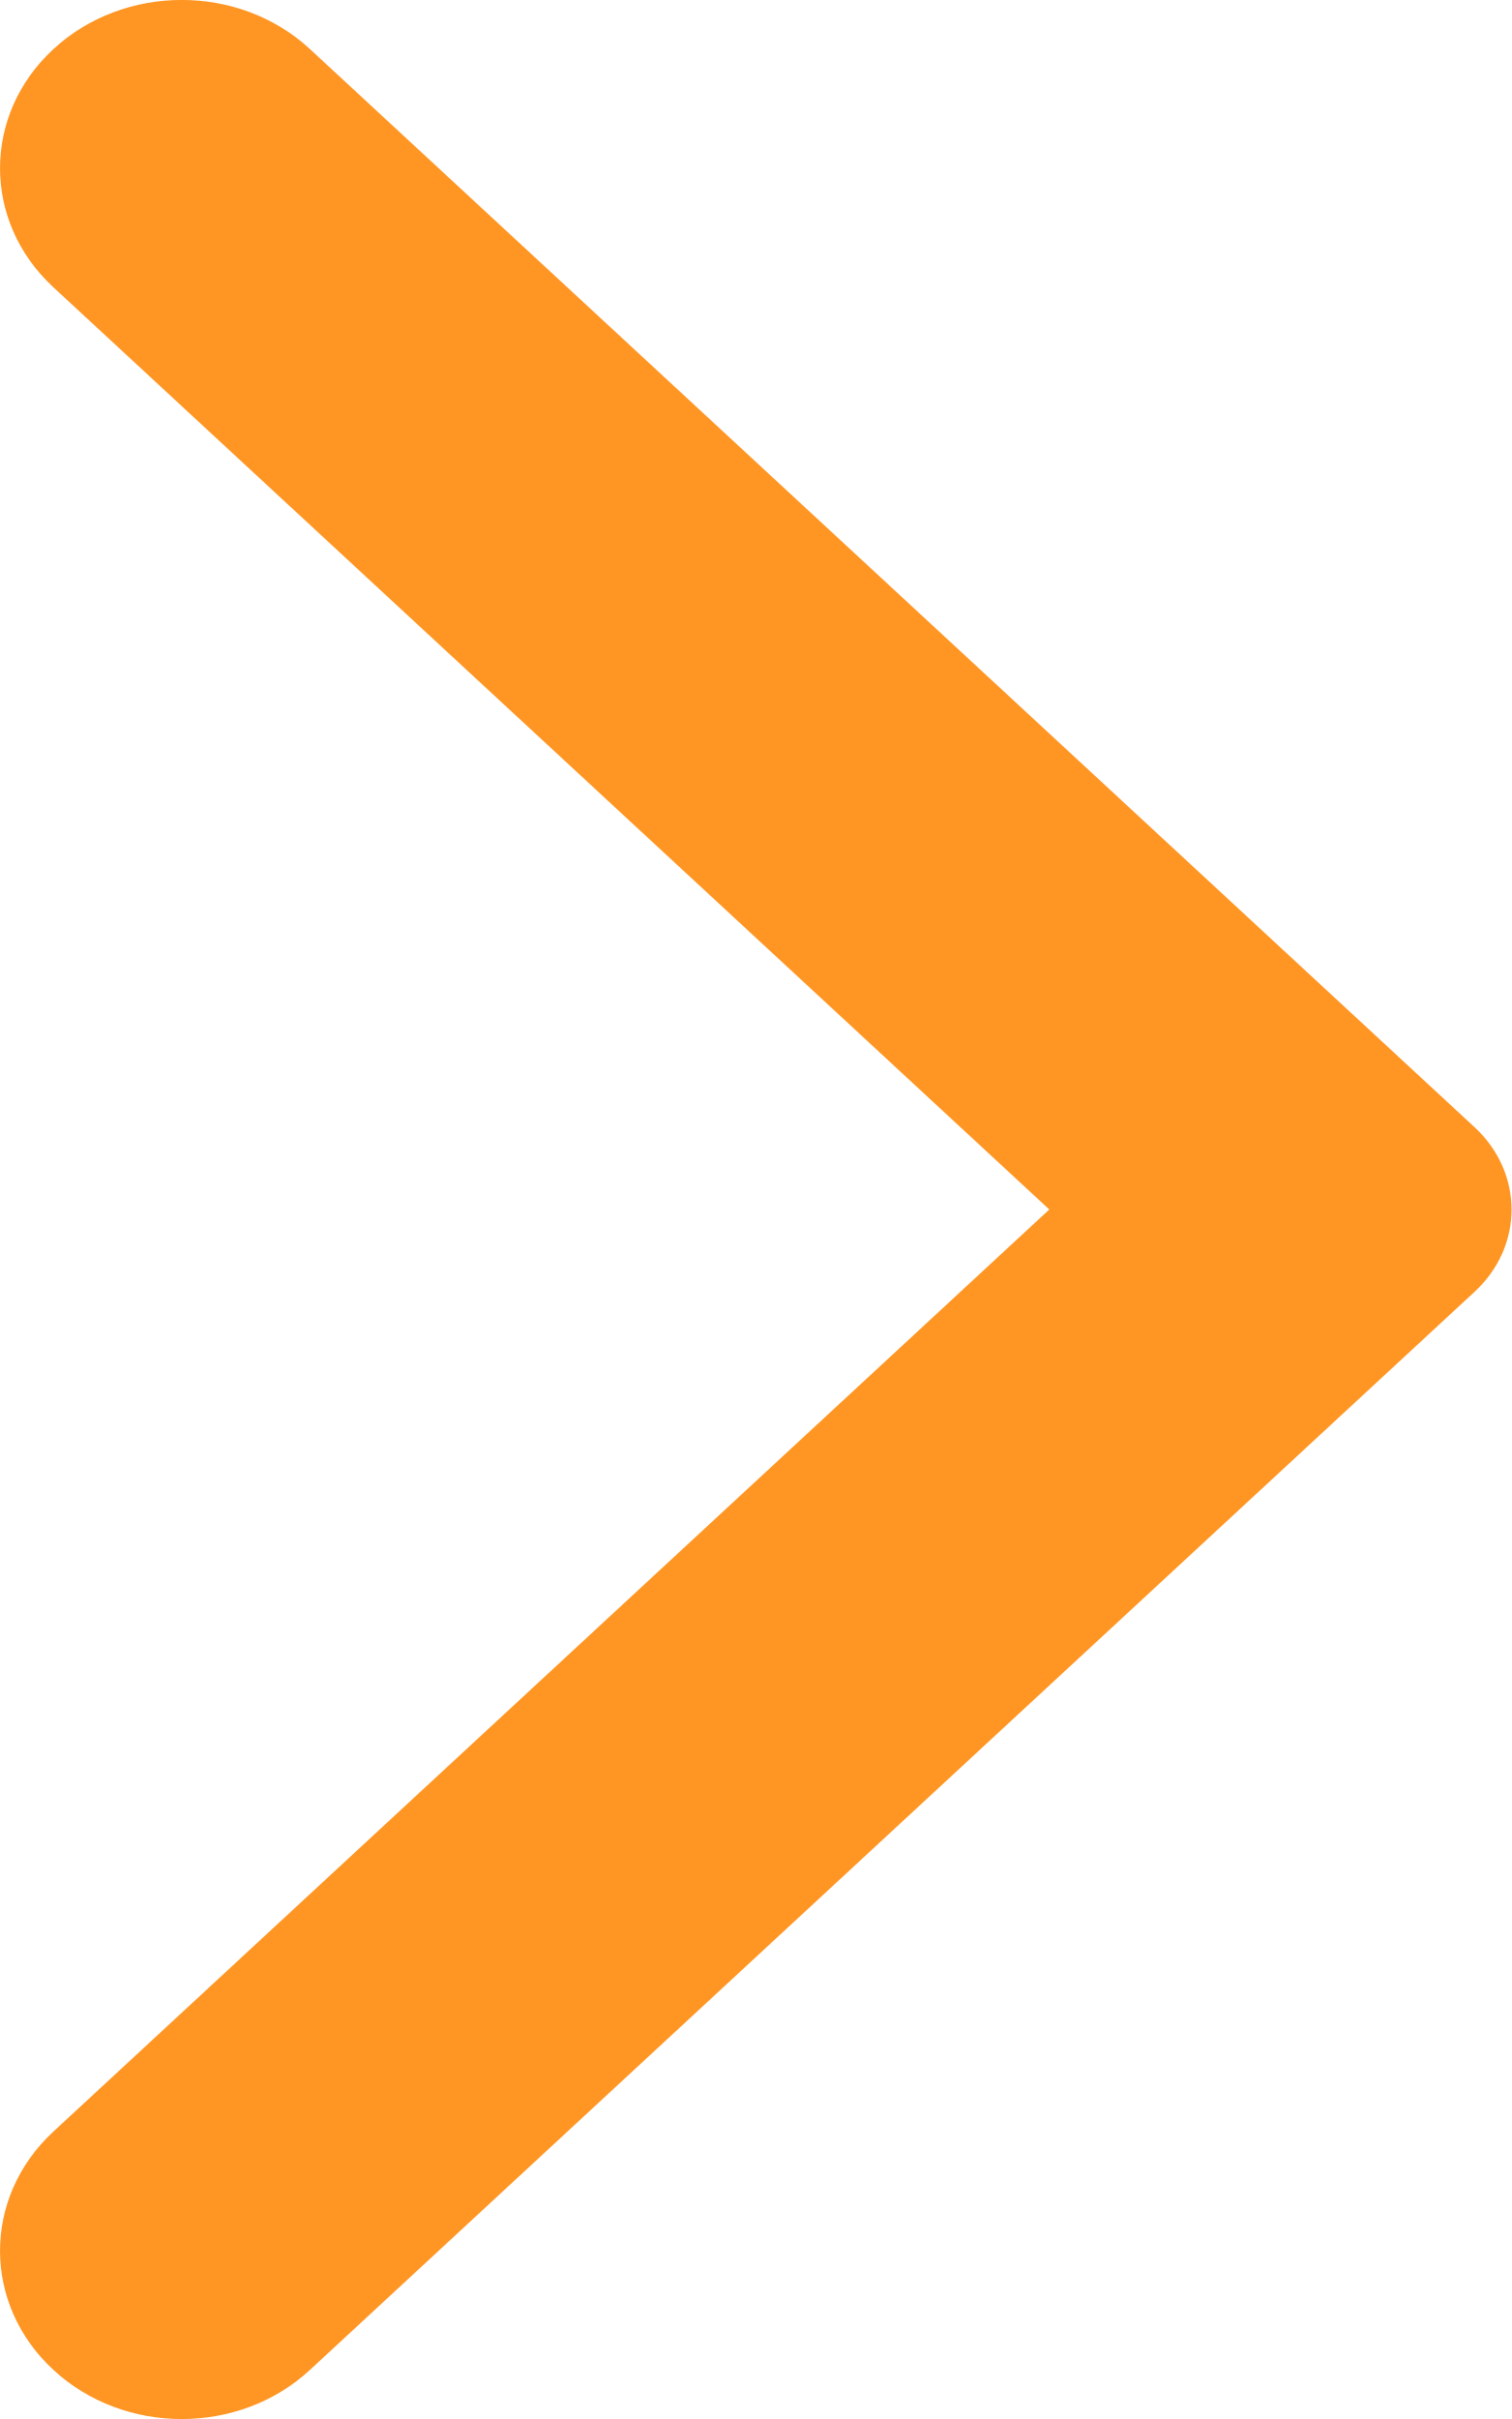
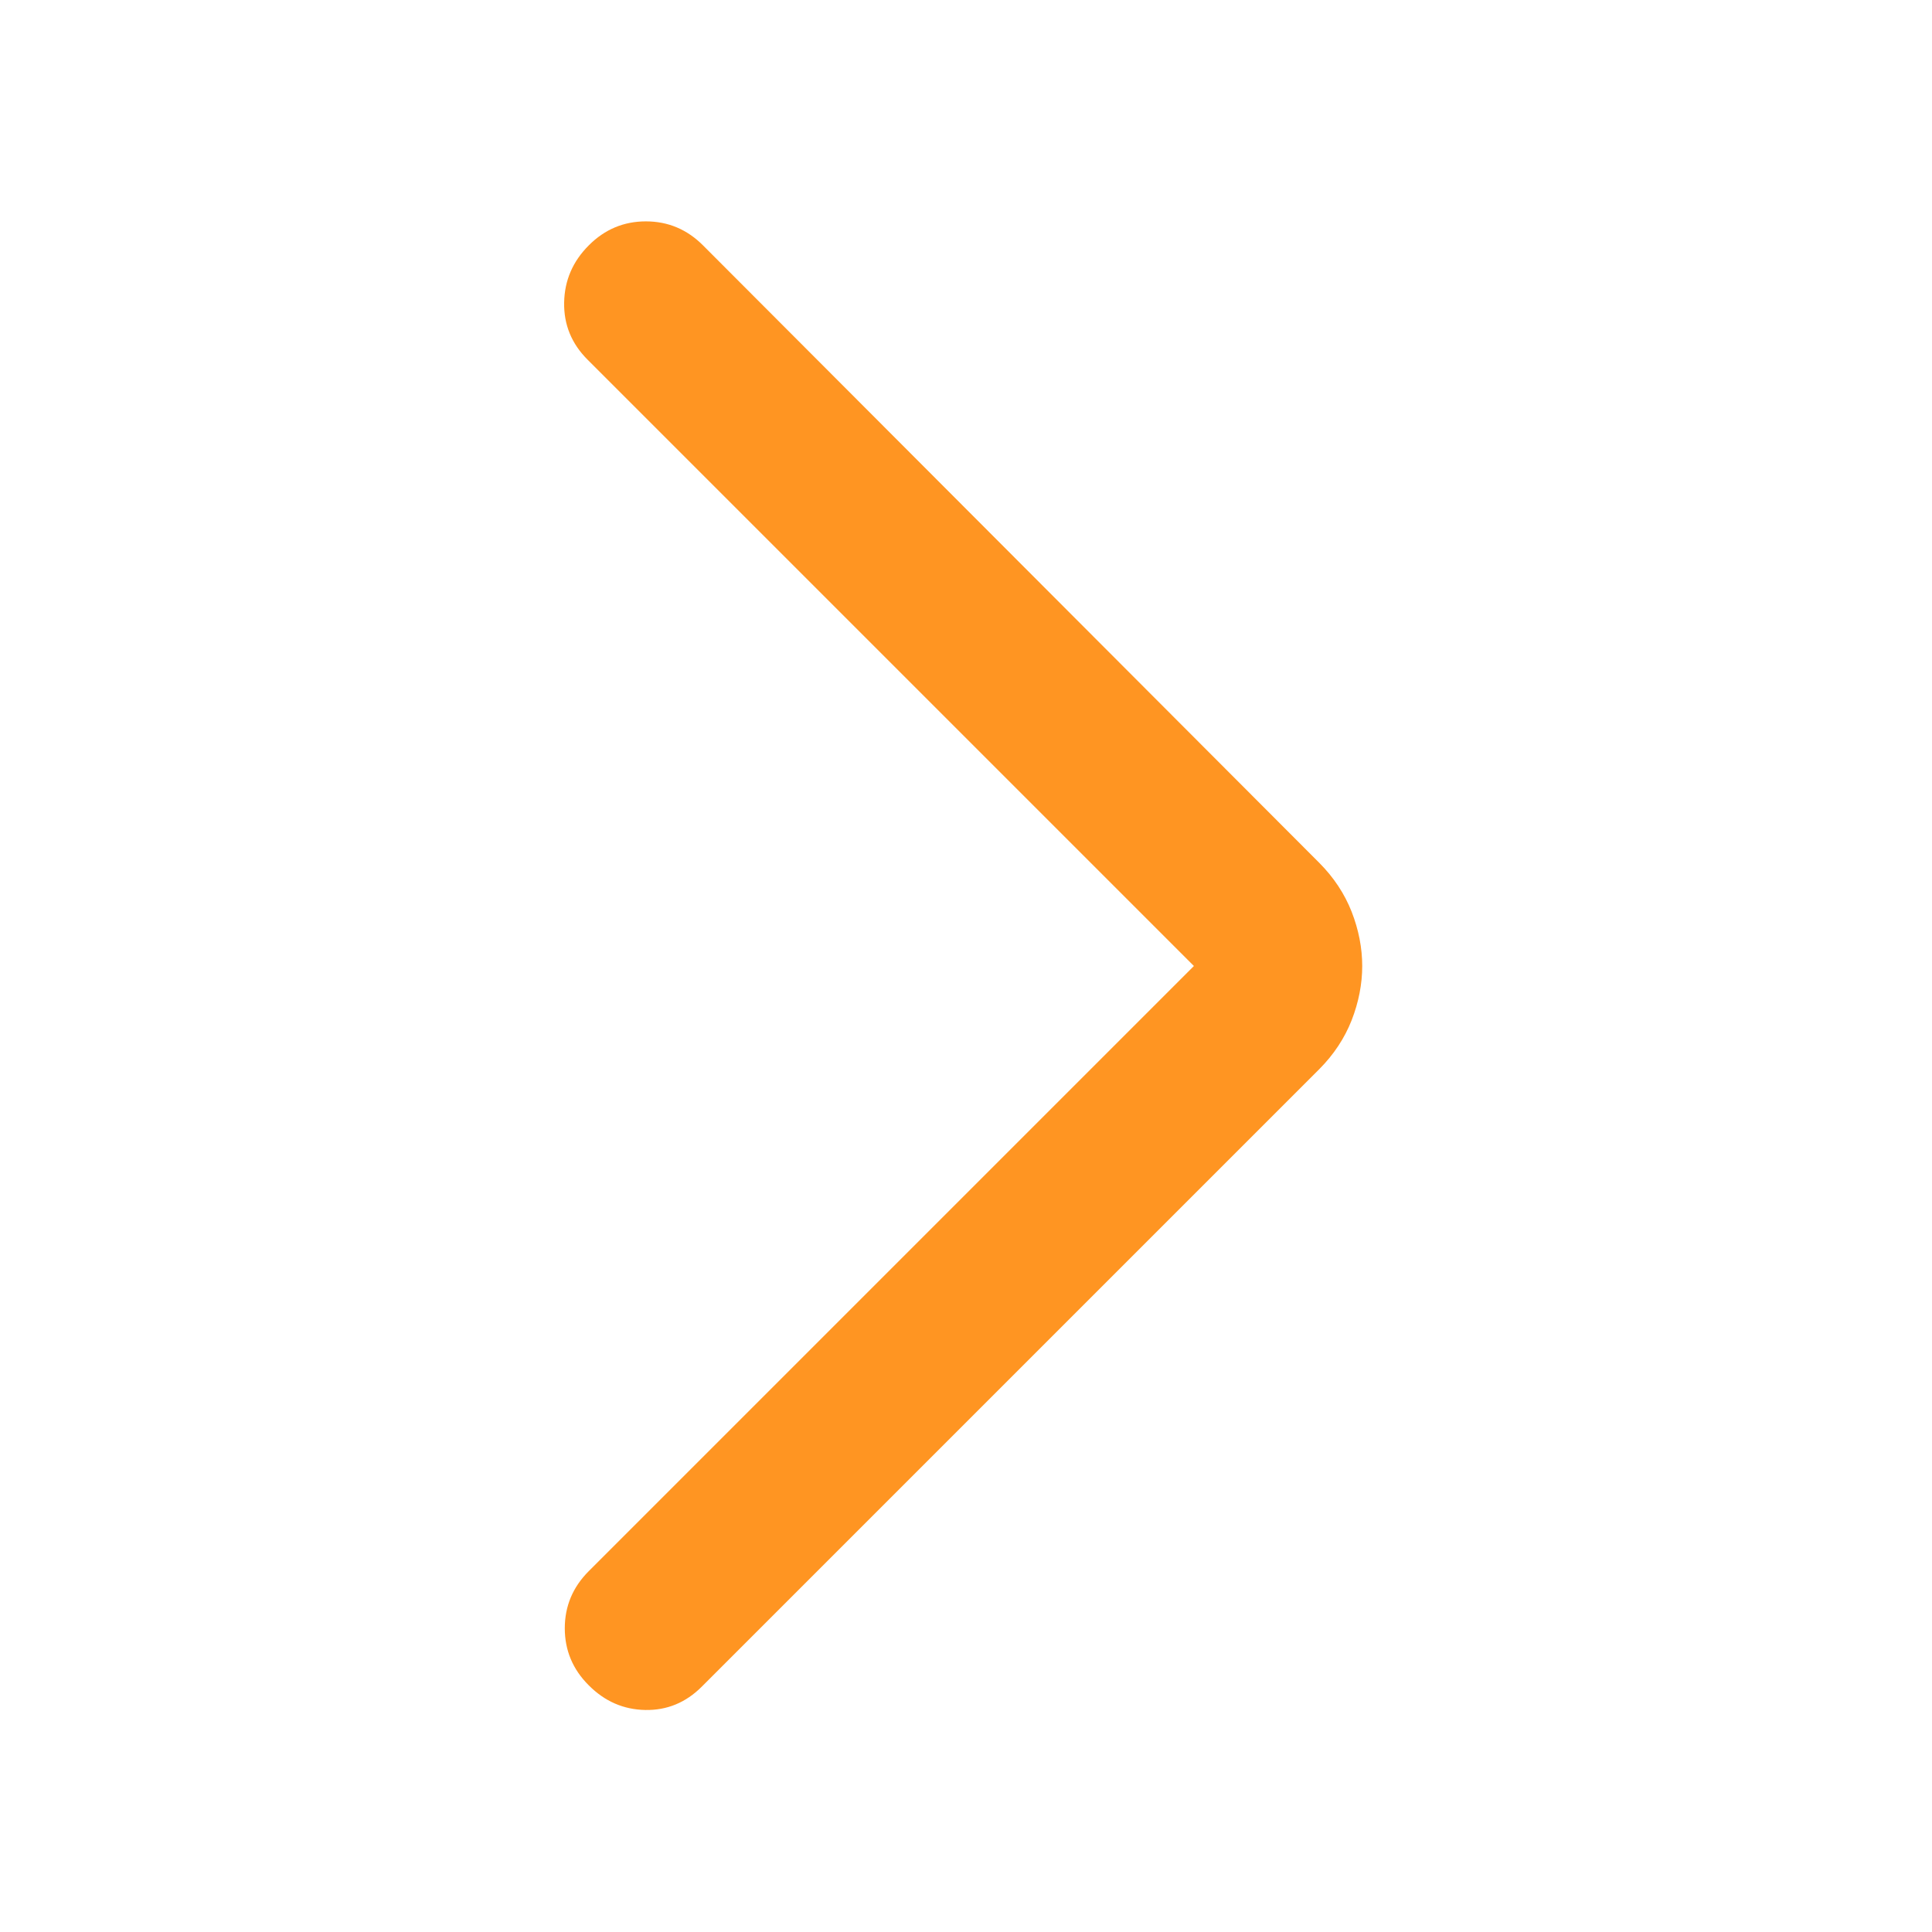
- <svg xmlns="http://www.w3.org/2000/svg" width="10" height="16" viewBox="0 0 10 16" fill="none">
-   <path fill-rule="evenodd" clip-rule="evenodd" d="M2.052 15.674L9.757 8.543C10.081 8.243 10.081 7.758 9.757 7.457L2.052 0.326C1.584 -0.109 0.821 -0.109 0.352 0.326C-0.117 0.76 -0.117 1.465 0.352 1.899L6.942 8L0.352 14.1C-0.117 14.535 -0.117 15.24 0.352 15.674C0.821 16.109 1.584 16.109 2.052 15.674Z" fill="#FF9522" />
+ <svg xmlns="http://www.w3.org/2000/svg" width="24" height="24" viewBox="0 0 24 24" fill="none">
+   <mask id="mask0_5172_455" style="mask-type:alpha" maskUnits="userSpaceOnUse" x="0" y="0" width="24" height="24">
+     <rect width="24" height="24" fill="#D9D9D9" />
+   </mask>
+   <g mask="url(#mask0_5172_455)">
+     <path d="M14.831 12L7.298 4.467C7.1 4.269 7.003 4.032 7.008 3.758C7.013 3.483 7.115 3.247 7.314 3.048C7.512 2.849 7.749 2.75 8.023 2.75C8.298 2.75 8.534 2.849 8.733 3.048L16.389 10.719C16.569 10.9 16.703 11.103 16.791 11.327C16.878 11.551 16.922 11.776 16.922 12C16.922 12.224 16.878 12.449 16.791 12.673C16.703 12.897 16.569 13.1 16.389 13.281L8.718 20.952C8.519 21.151 8.285 21.247 8.016 21.242C7.746 21.237 7.512 21.135 7.314 20.936C7.115 20.738 7.016 20.501 7.016 20.227C7.016 19.953 7.115 19.716 7.314 19.517L14.831 12Z" fill="#FF9522" />
+   </g>
</svg>
